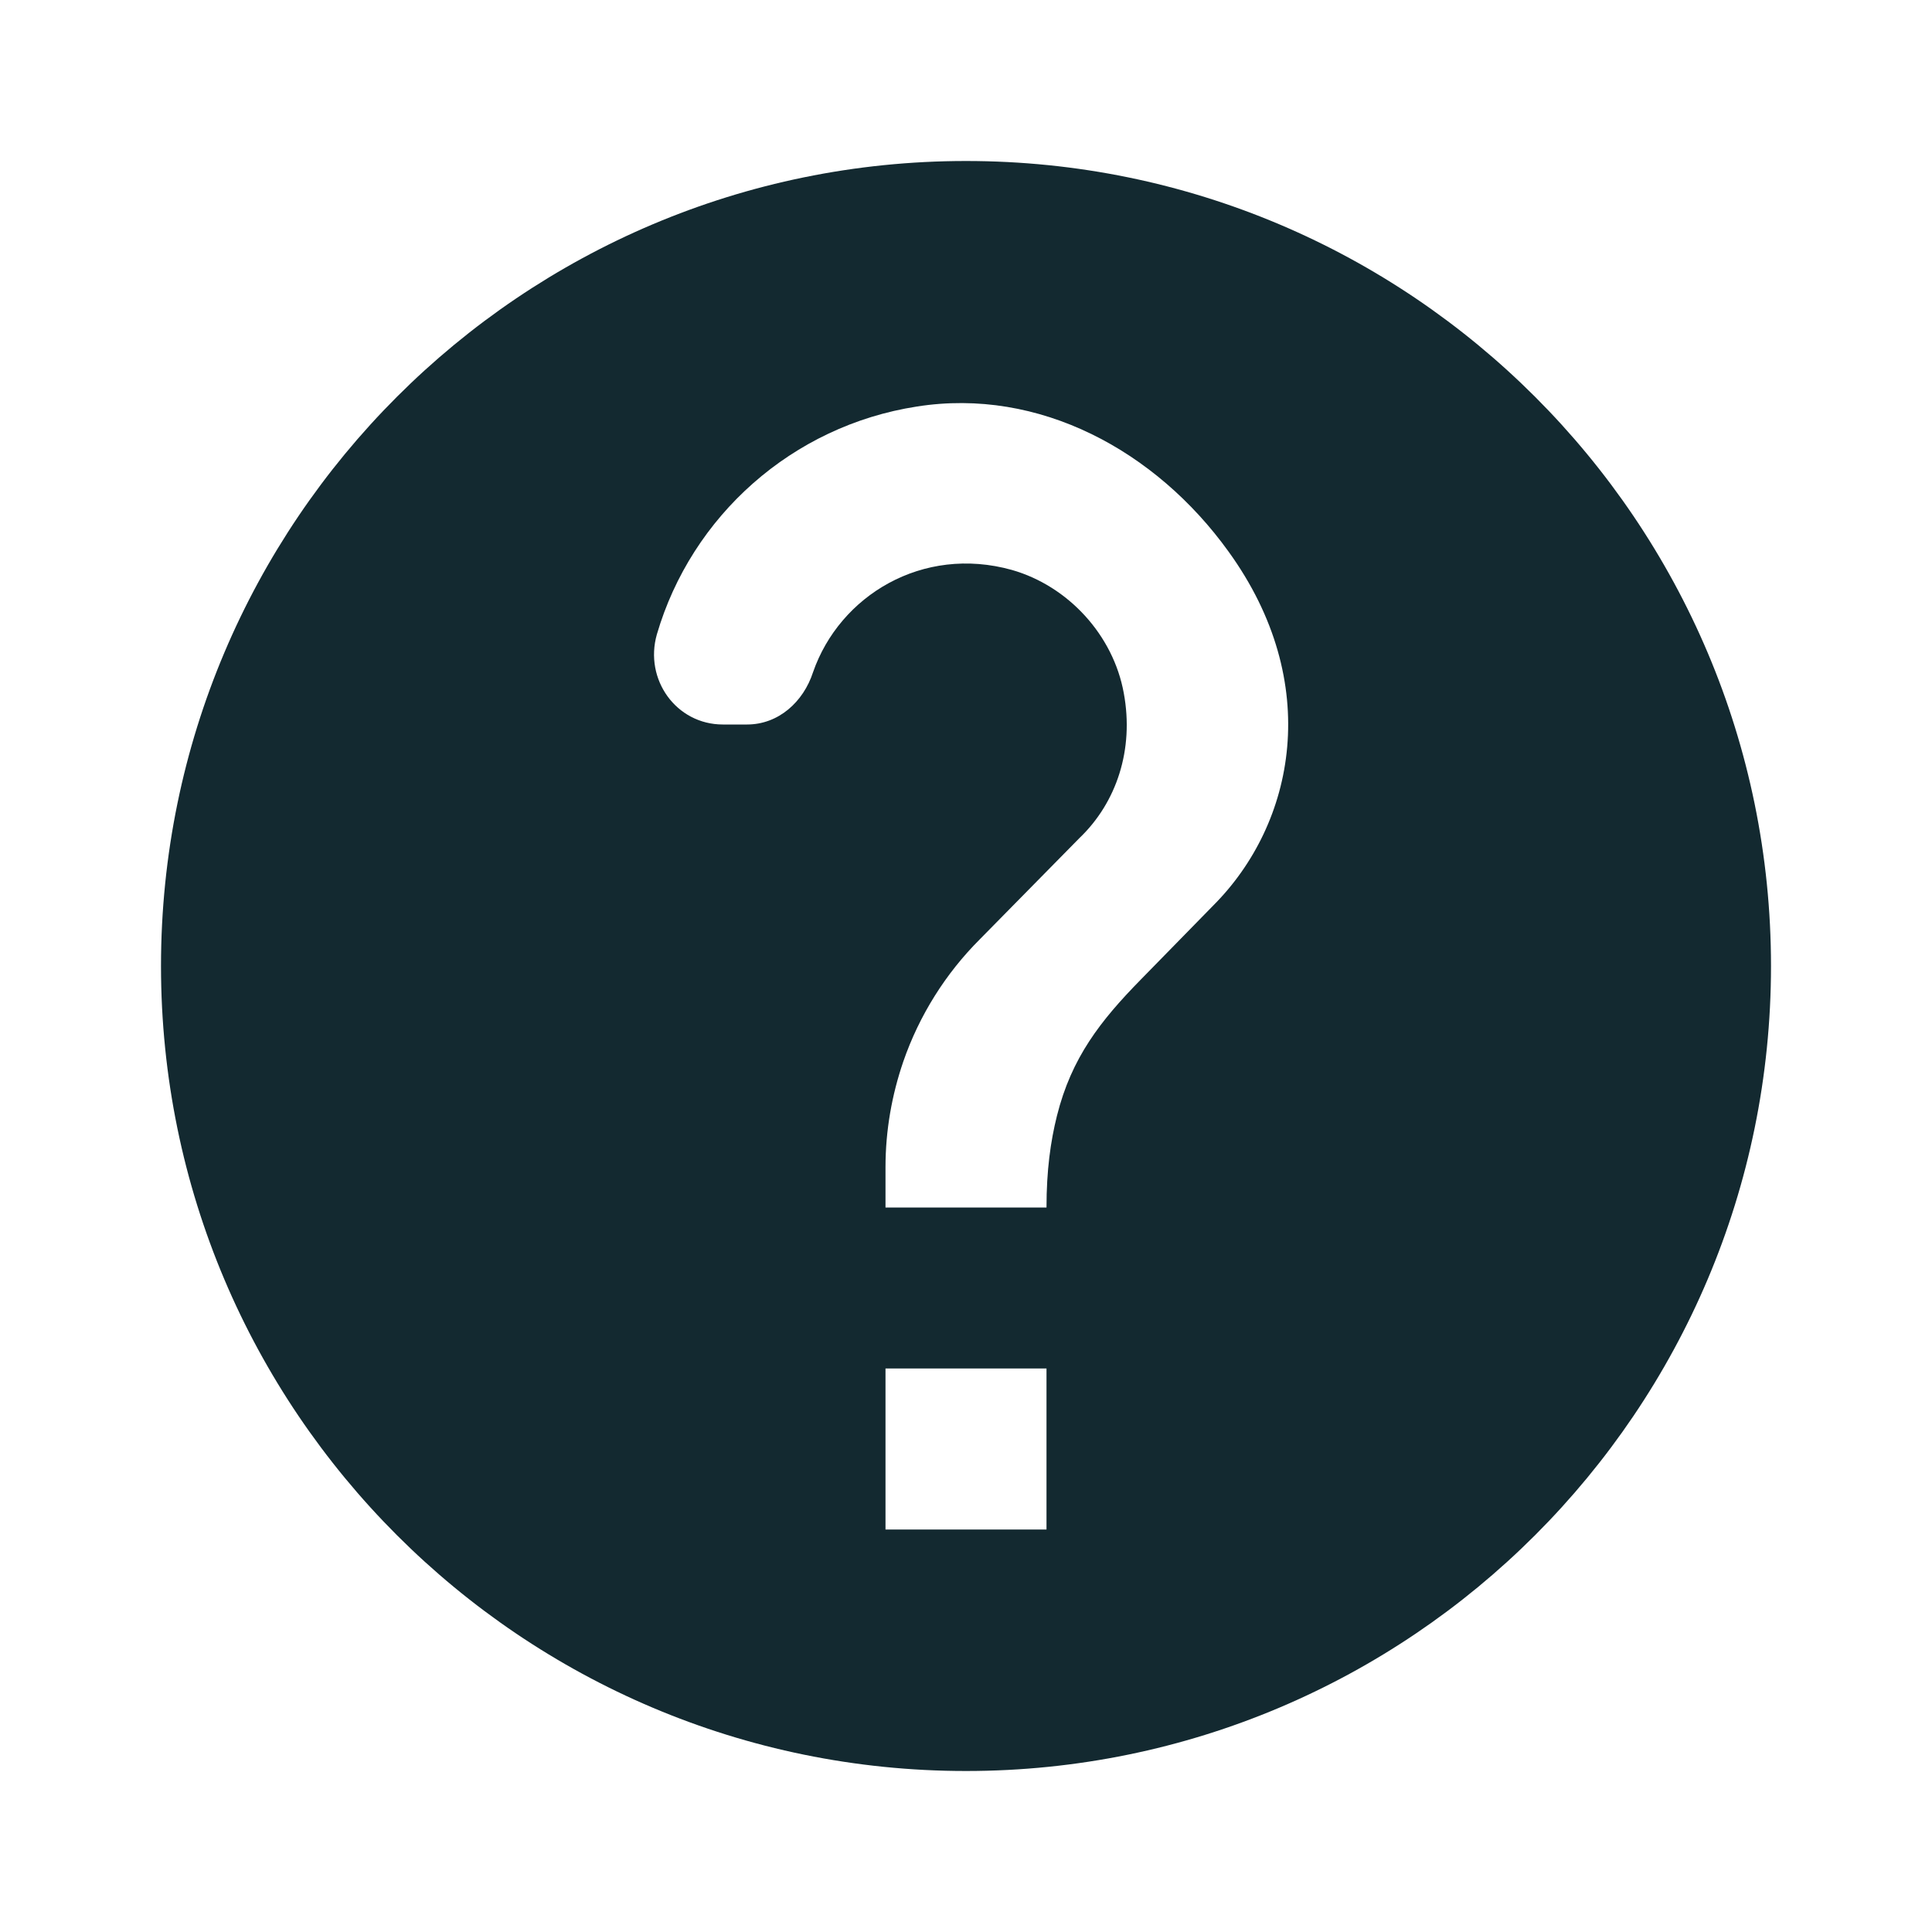
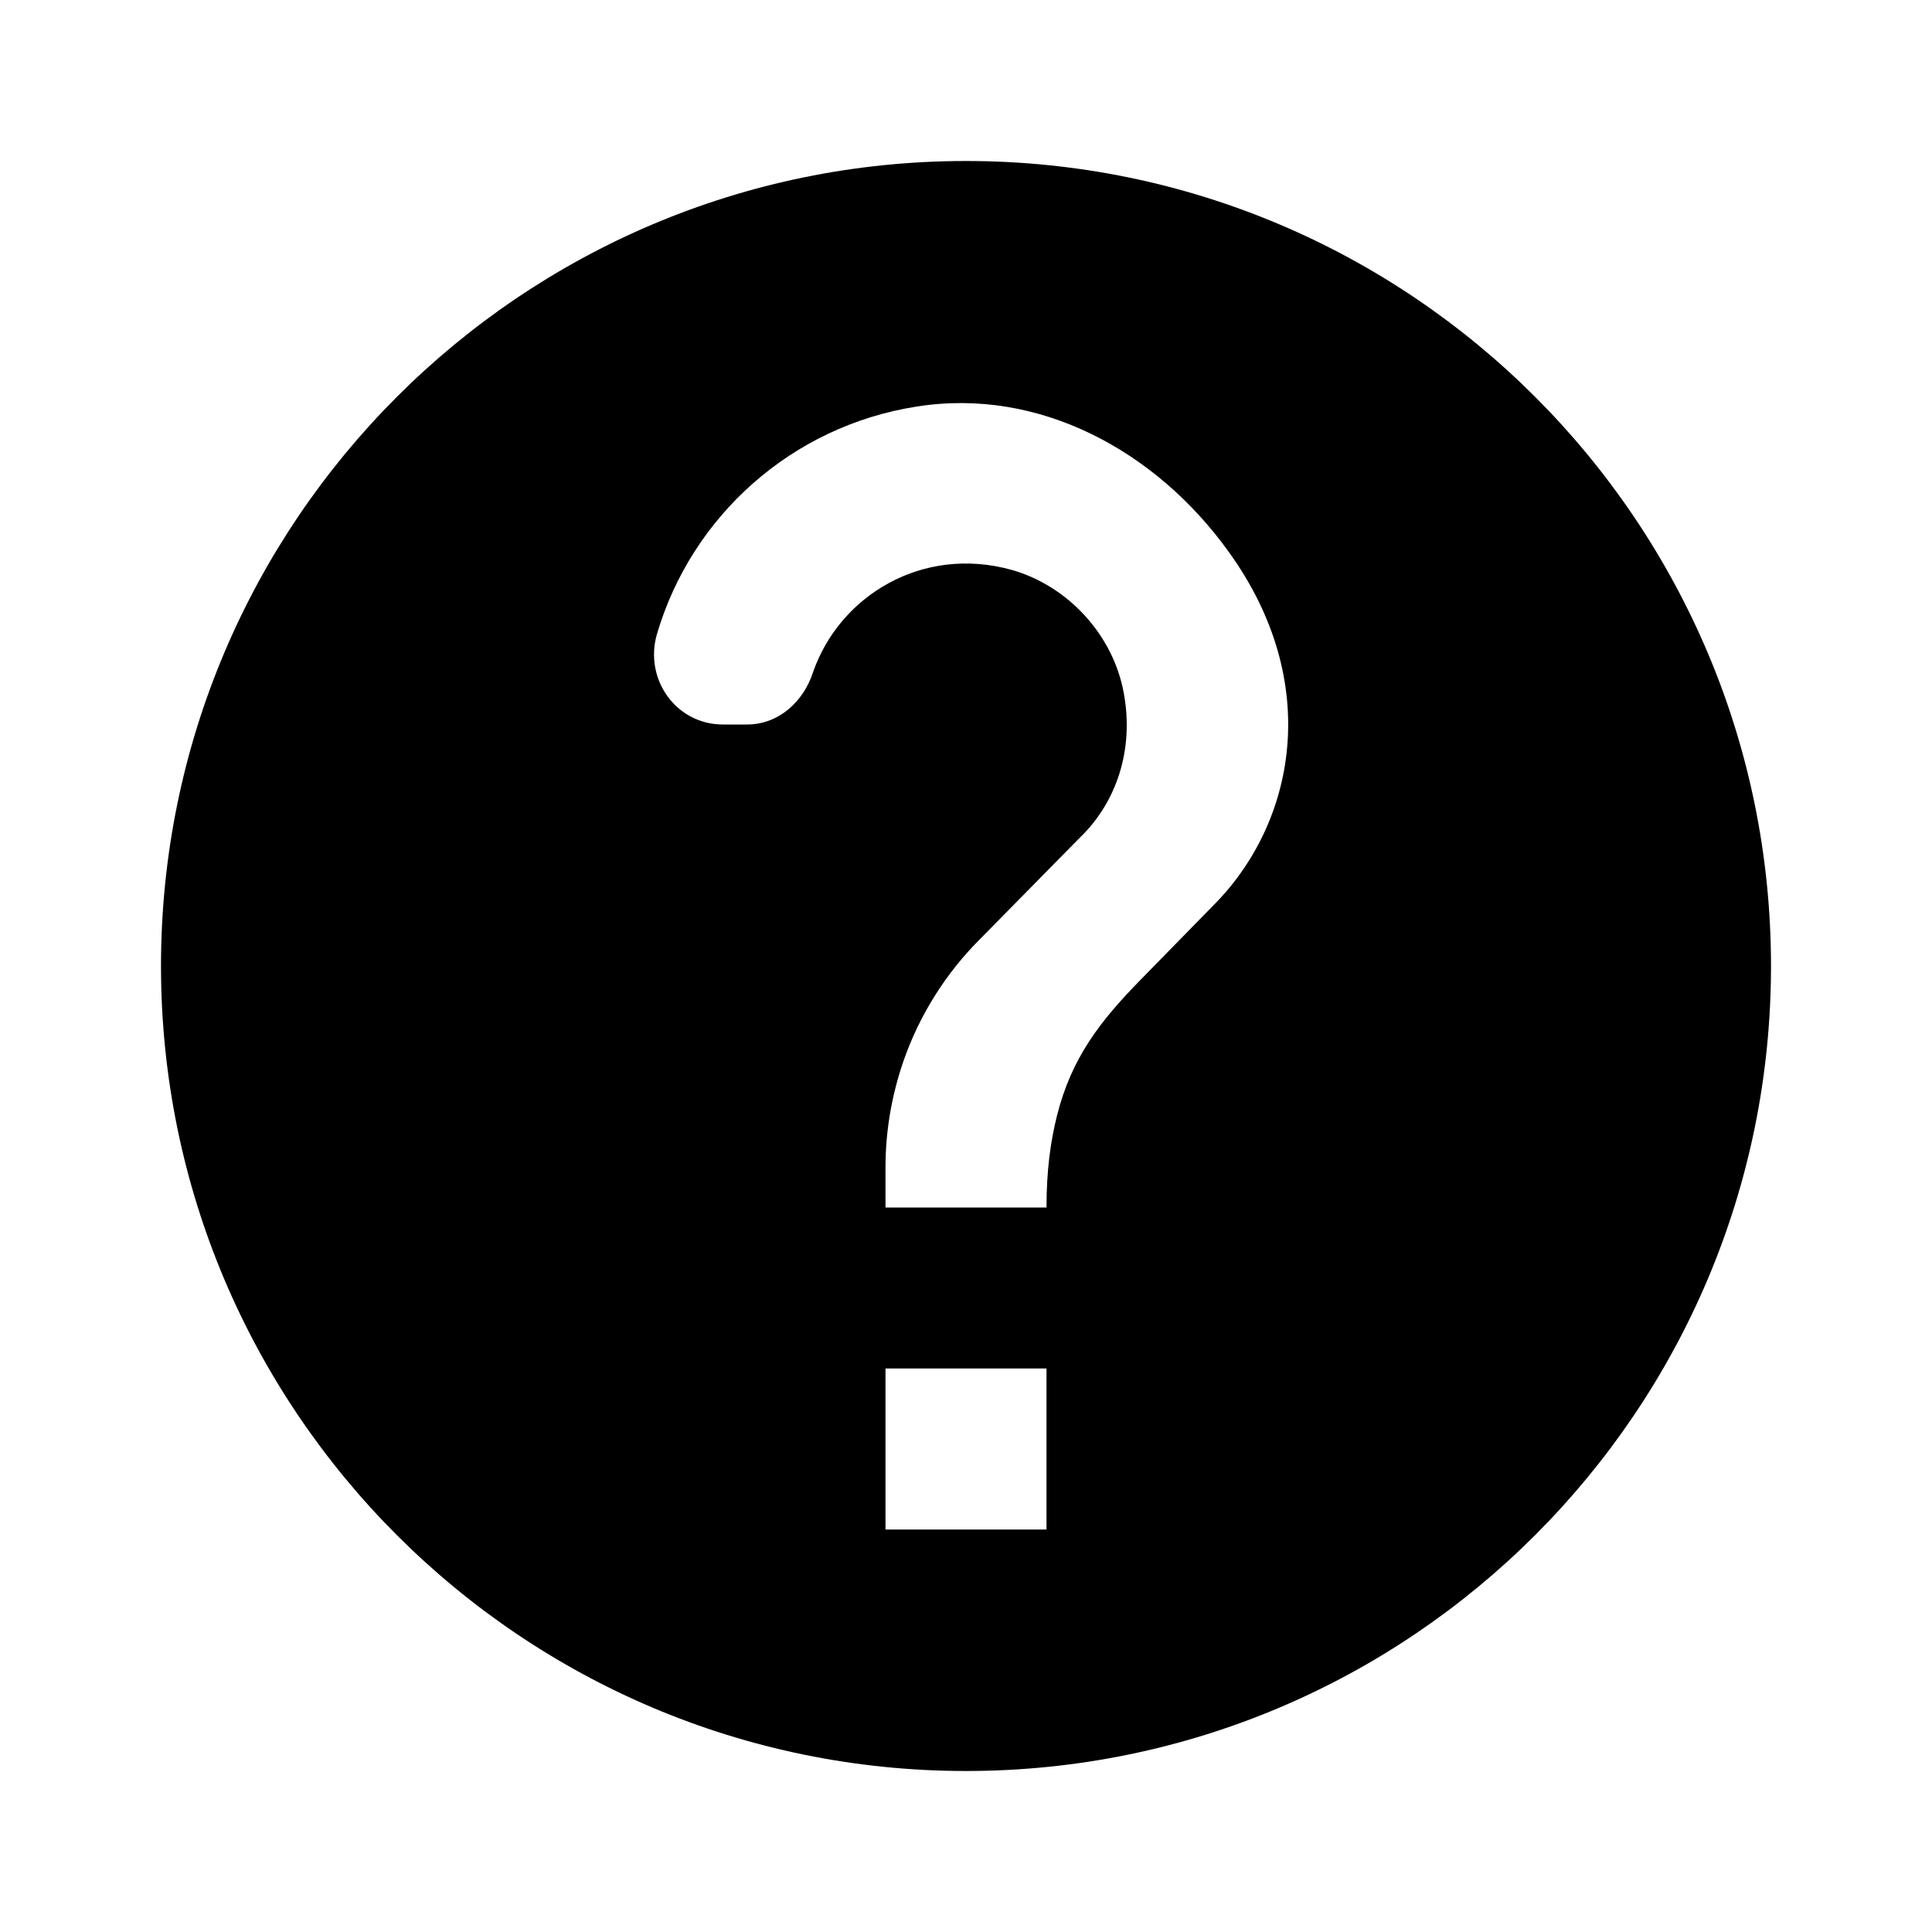
<svg xmlns="http://www.w3.org/2000/svg" width="24" height="24" viewBox="0 0 24 24" fill="none">
-   <path d="M12 2C6.48 2 2 6.48 2 12C2 17.52 6.48 22 12 22C17.52 22 22 17.52 22 12C22 6.48 17.52 2 12 2ZM13 19H11V17H13V19ZM15.07 11.25L14.17 12.17C13.67 12.68 13.31 13.14 13.13 13.86C13.05 14.18 13 14.54 13 15H11V14.5C11 14.04 11.08 13.6 11.22 13.19C11.42 12.61 11.75 12.09 12.17 11.67L13.41 10.41C13.87 9.97 14.09 9.31 13.96 8.61C13.83 7.89 13.27 7.28 12.57 7.08C11.46 6.77 10.43 7.4 10.1 8.35C9.98 8.72 9.67 9 9.28 9H8.98C8.4 9 8 8.44 8.16 7.88C8.59 6.41 9.84 5.29 11.39 5.05C12.91 4.81 14.36 5.6 15.26 6.85C16.44 8.48 16.09 10.23 15.07 11.25Z" fill="#132930" />
+   <path d="M12 2C6.48 2 2 6.48 2 12C2 17.52 6.48 22 12 22C17.52 22 22 17.52 22 12C22 6.48 17.52 2 12 2ZM13 19H11V17H13V19ZM15.07 11.25L14.17 12.17C13.67 12.68 13.31 13.14 13.13 13.86C13.05 14.18 13 14.54 13 15H11V14.5C11 14.04 11.08 13.6 11.22 13.19C11.42 12.61 11.75 12.09 12.17 11.67L13.41 10.41C13.87 9.97 14.09 9.31 13.96 8.61C13.83 7.89 13.27 7.28 12.57 7.08C11.46 6.77 10.43 7.4 10.1 8.35C9.98 8.72 9.67 9 9.28 9H8.98C8.4 9 8 8.44 8.16 7.88C8.59 6.41 9.84 5.29 11.39 5.05C12.91 4.81 14.36 5.6 15.26 6.85C16.44 8.48 16.09 10.23 15.07 11.25Z" fill="currentColor" />
</svg>
